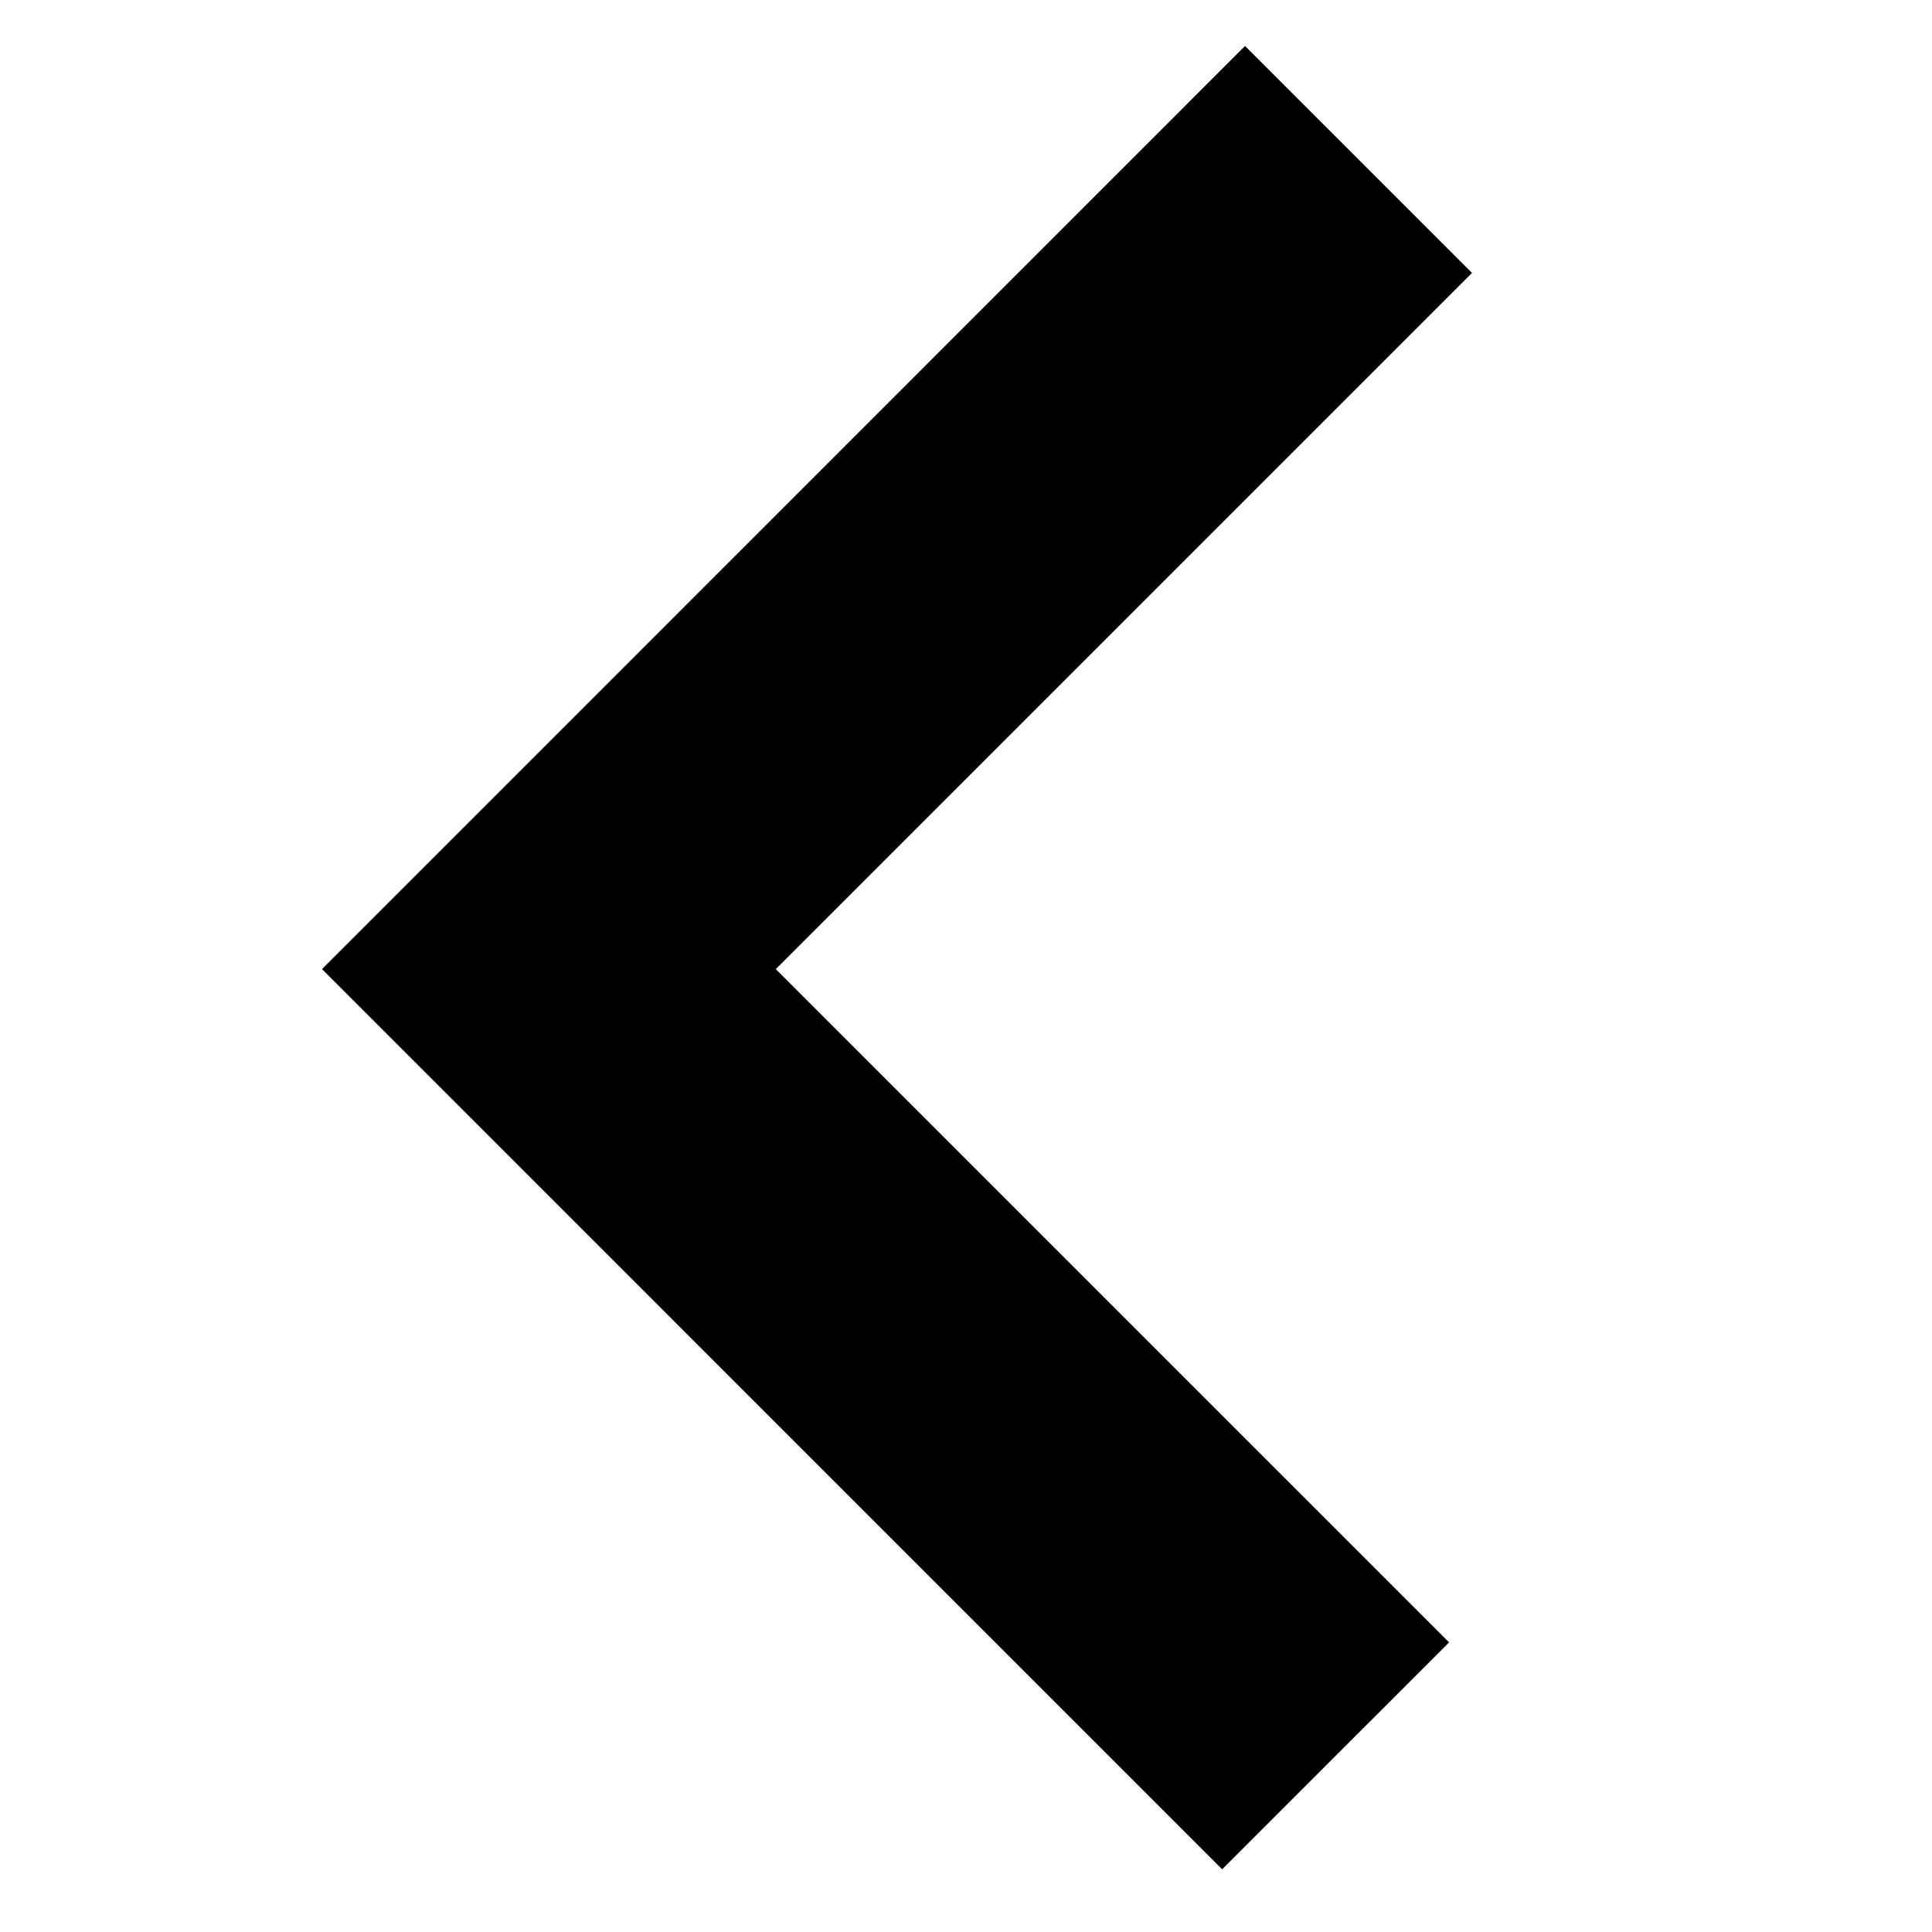
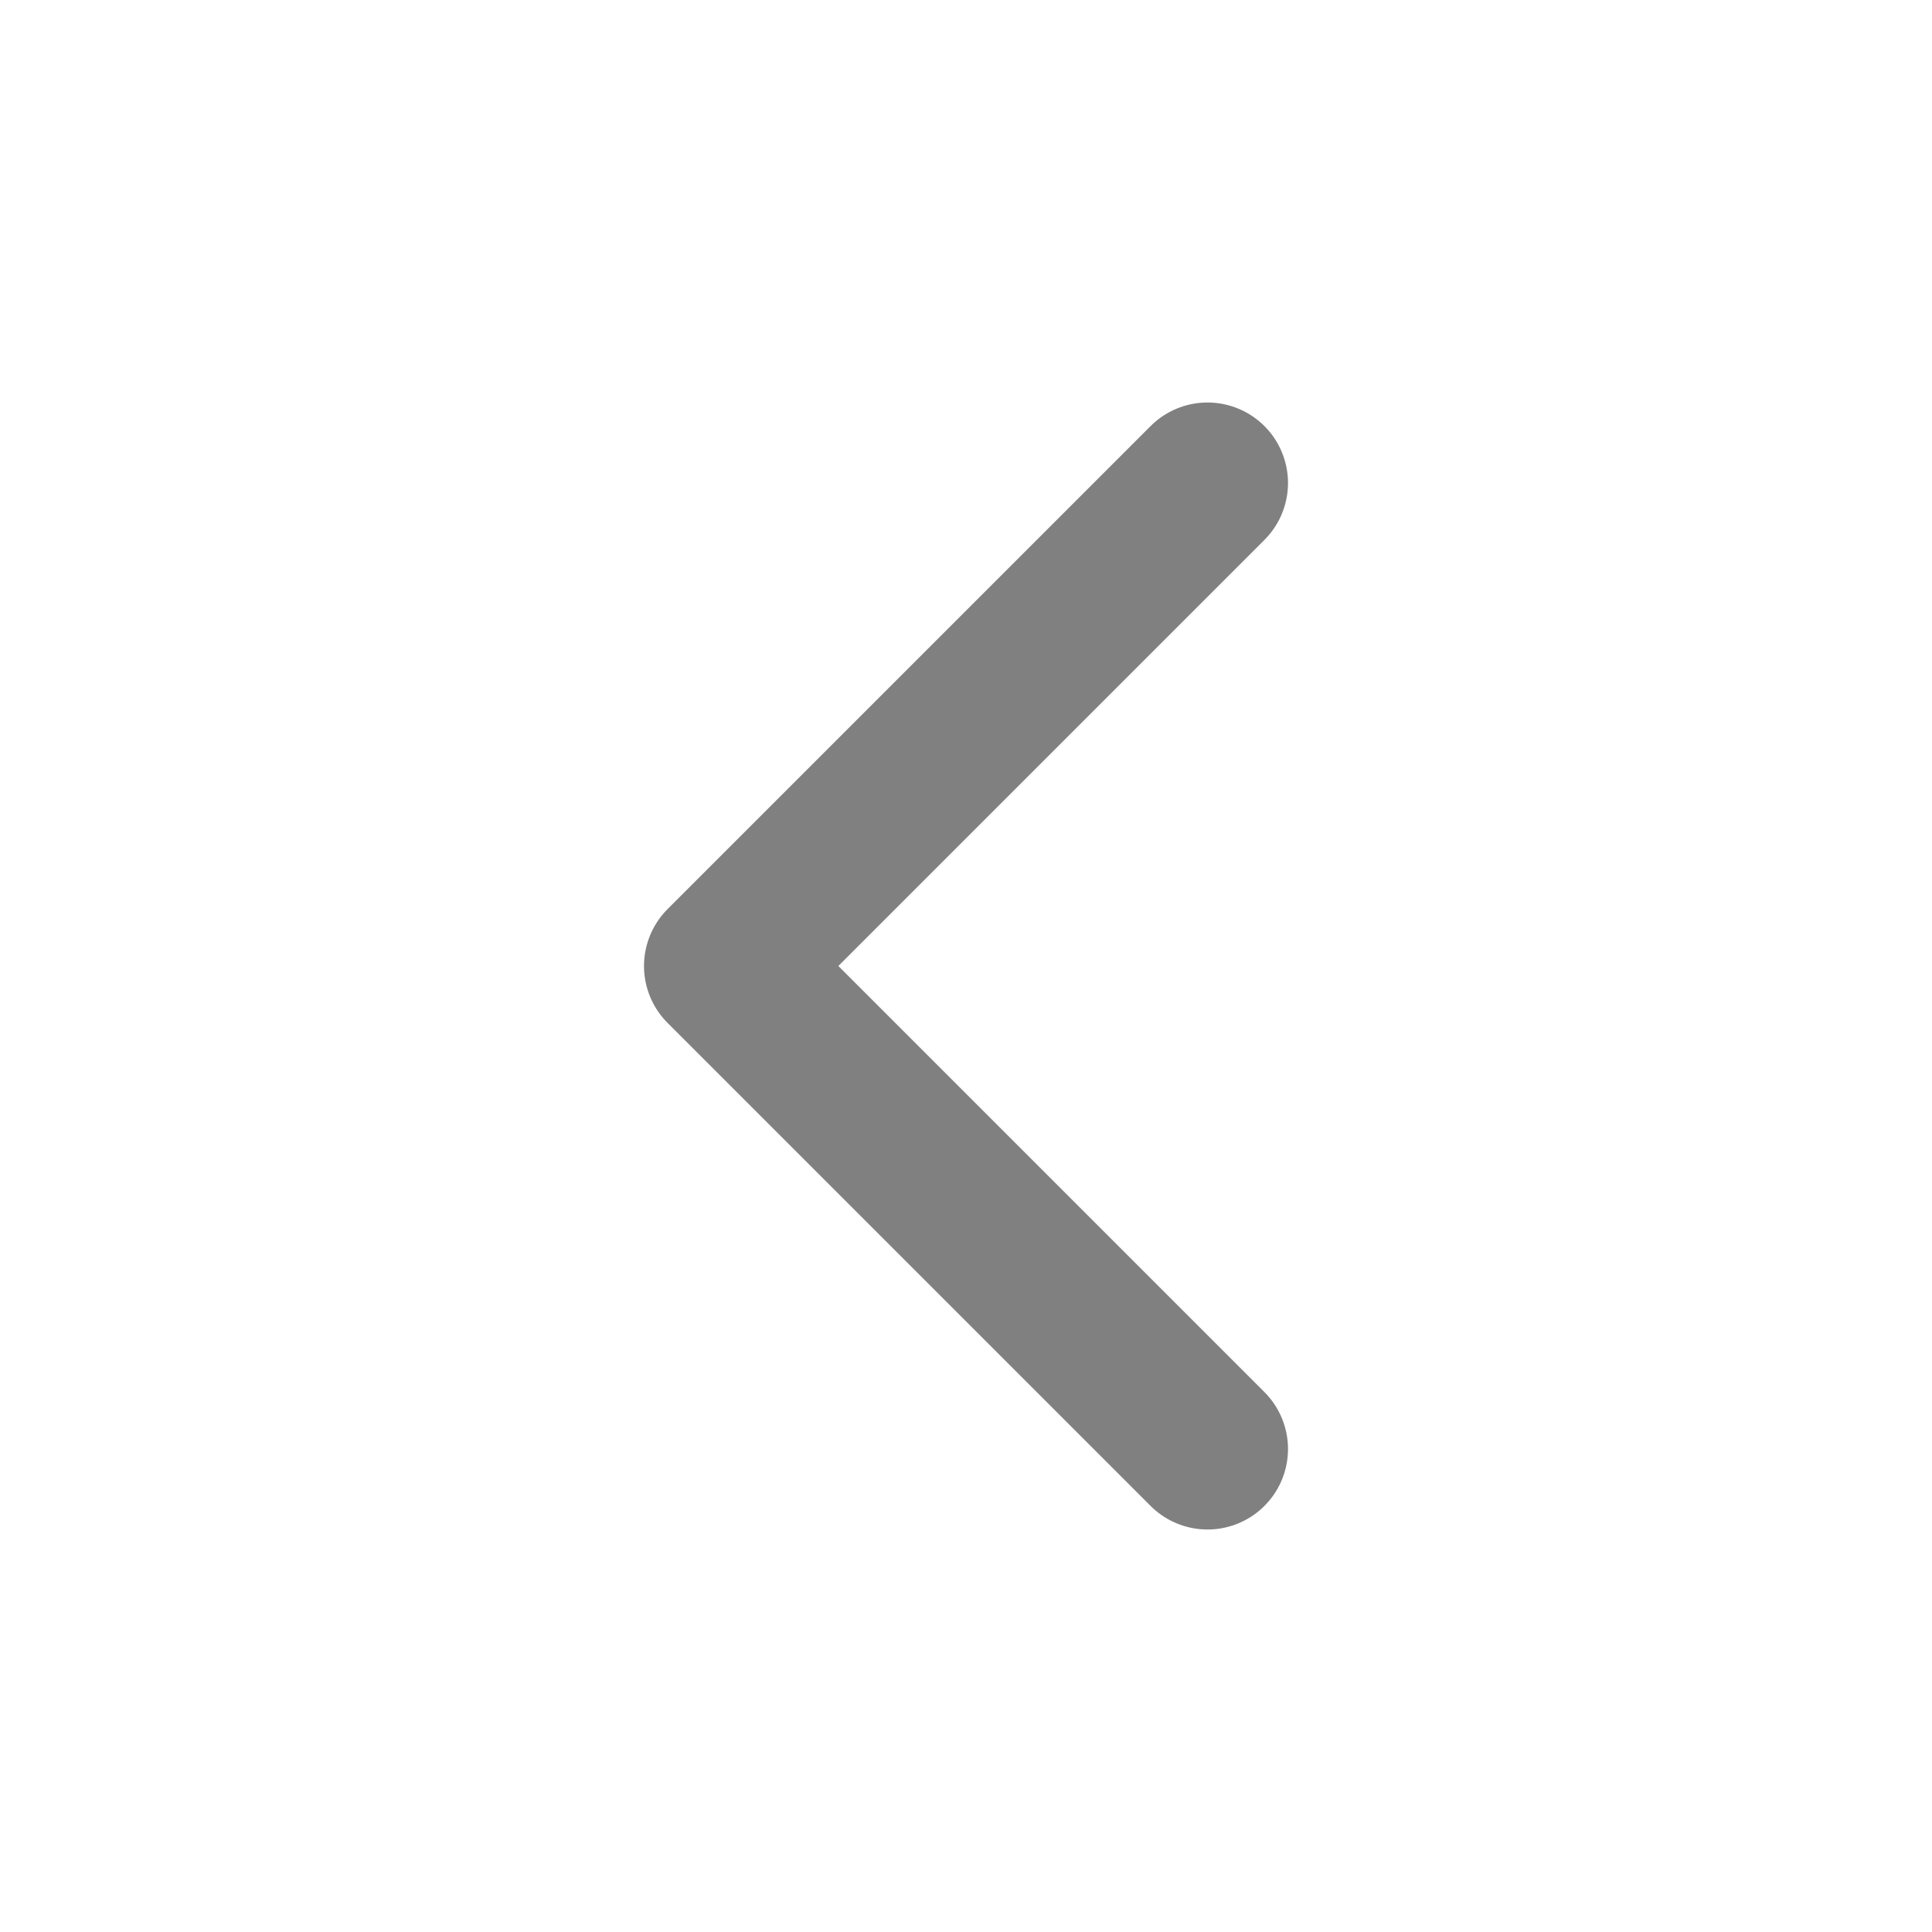
- <svg xmlns="http://www.w3.org/2000/svg" fill="#000000" version="1.1" baseProfile="tiny" id="Layer_1" width="800px" height="800px" viewBox="0 0 42 42" xml:space="preserve">
-   <polygon fill-rule="evenodd" points="27.066,1 7,21.068 26.568,40.637 31.502,35.704 16.865,21.068 32,5.933 " />
+ <svg xmlns="http://www.w3.org/2000/svg" width="24" height="24" viewBox="0 0 24 24" fill="#808080">
+   <path d="M15 18l-6-6 6-6" stroke="#808080" stroke-width="2" fill="none" stroke-linecap="round" stroke-linejoin="round" />
</svg>
